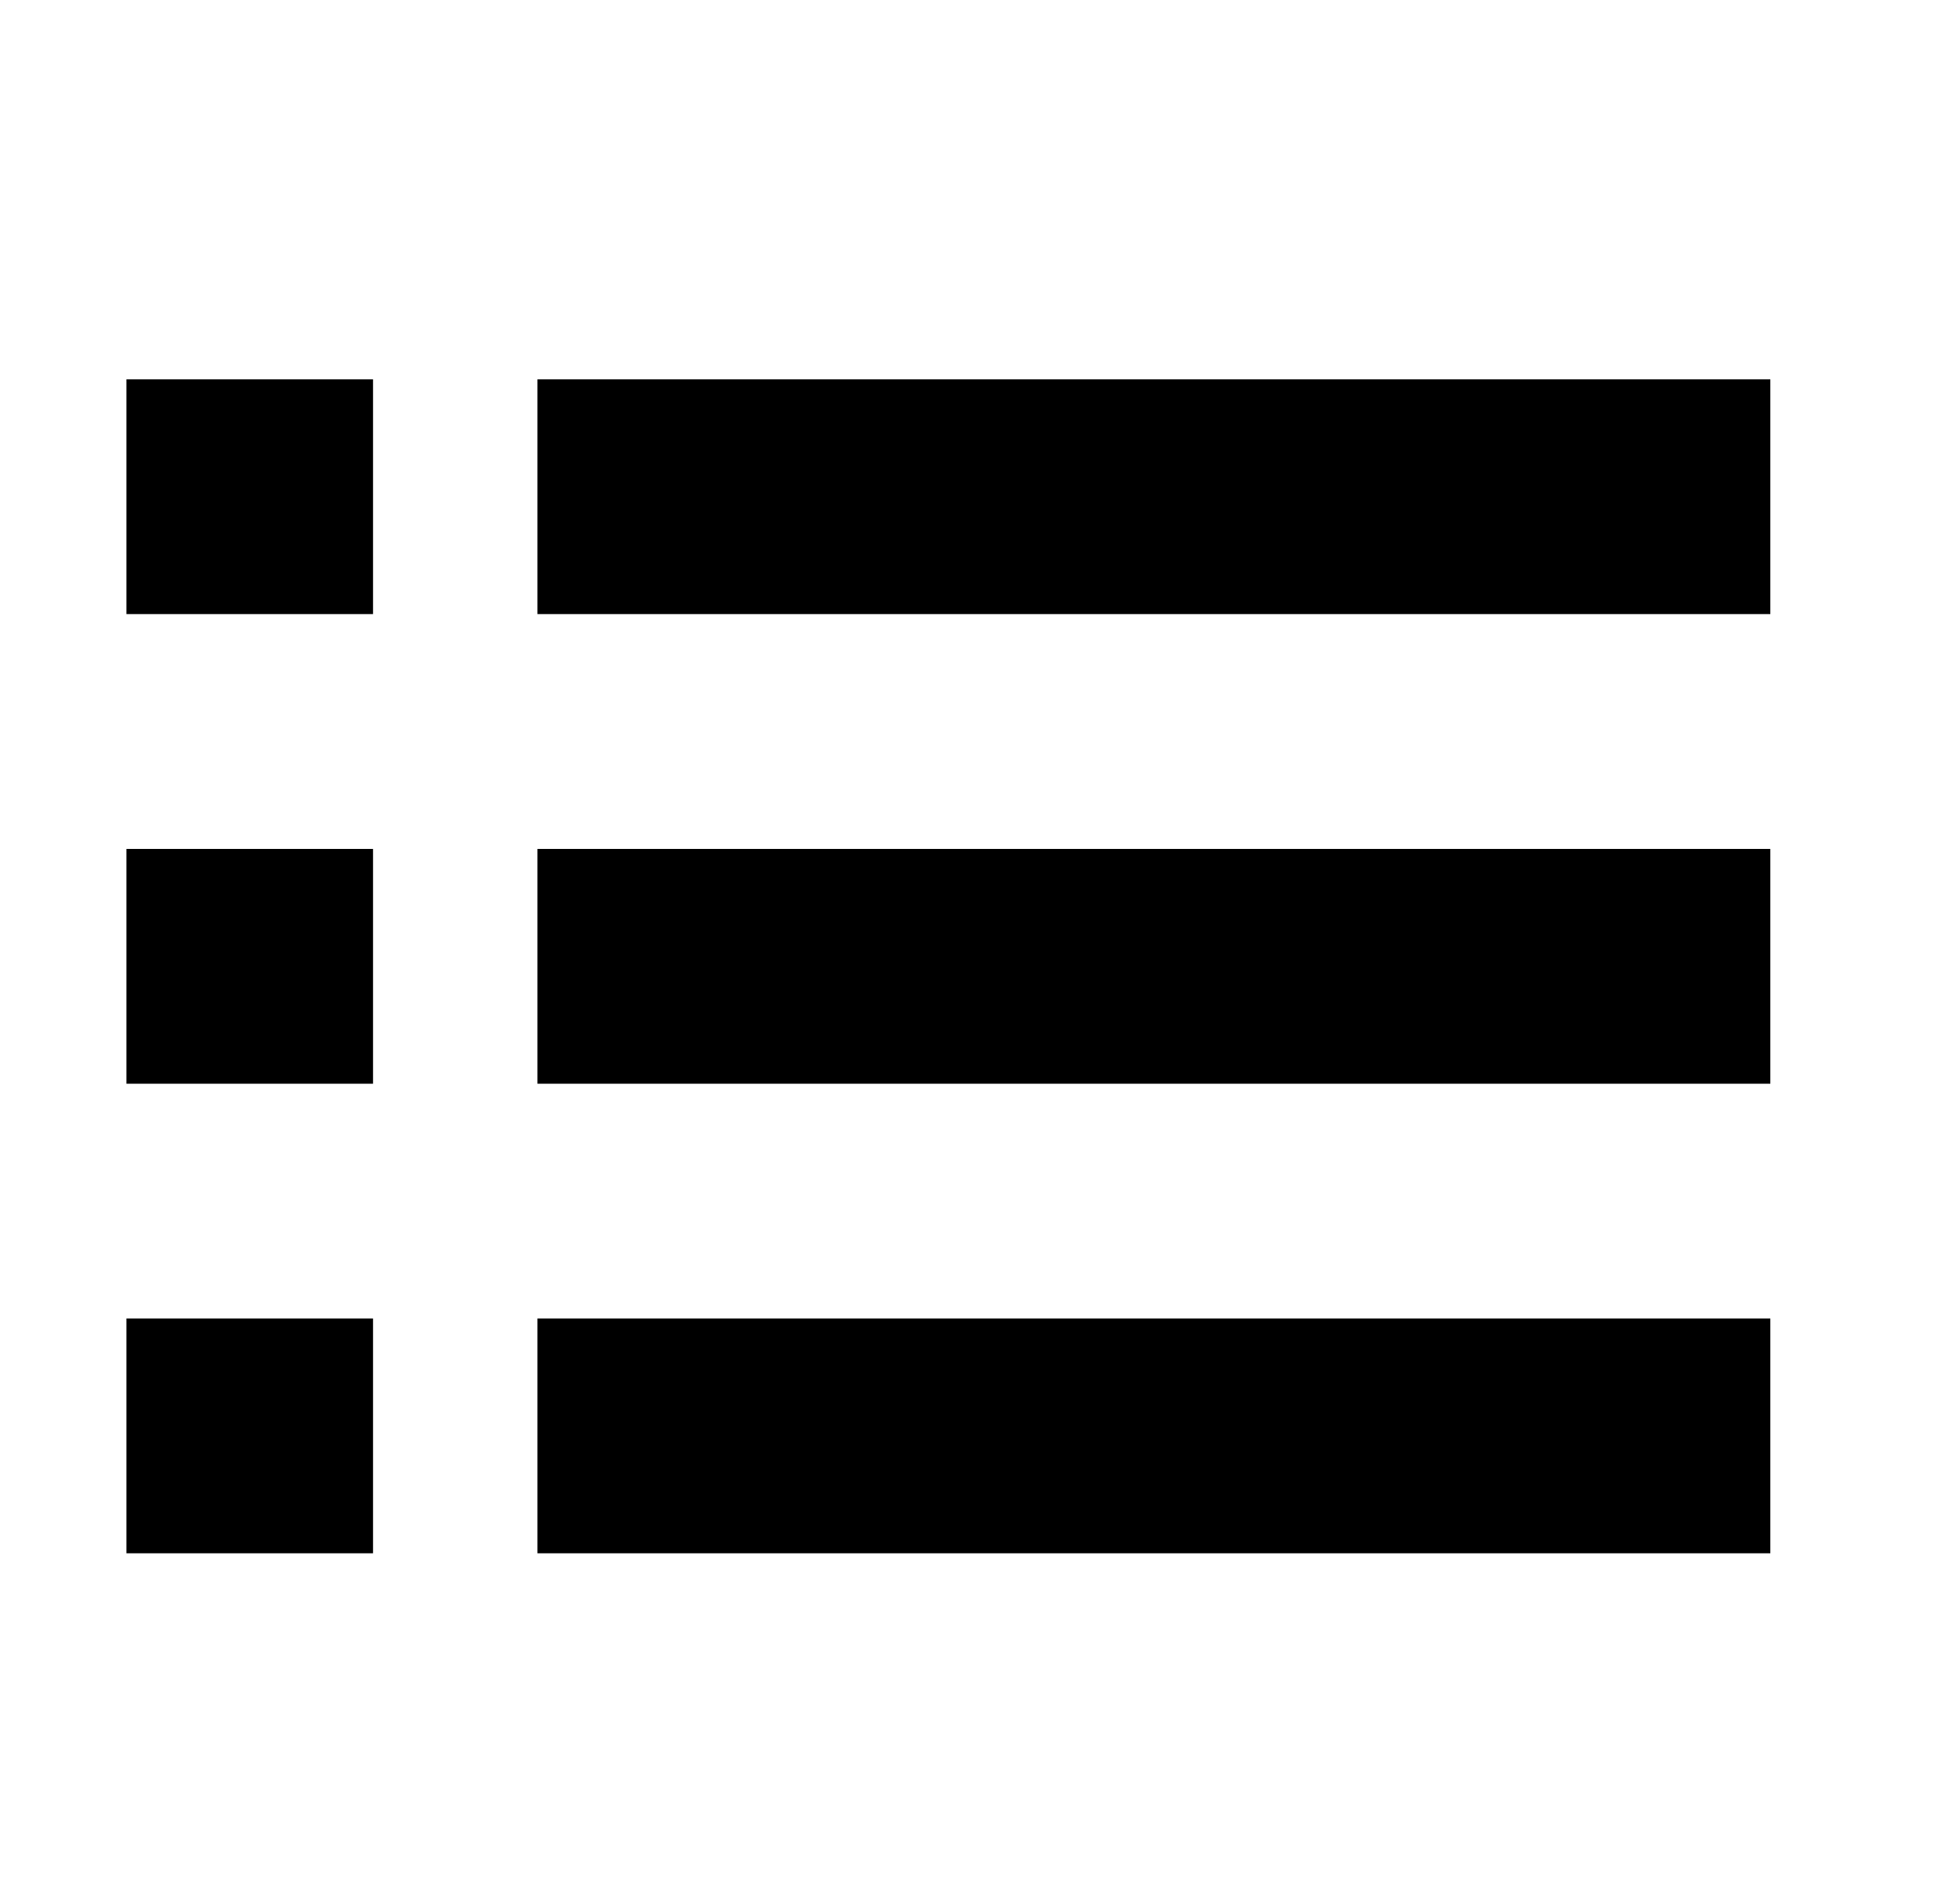
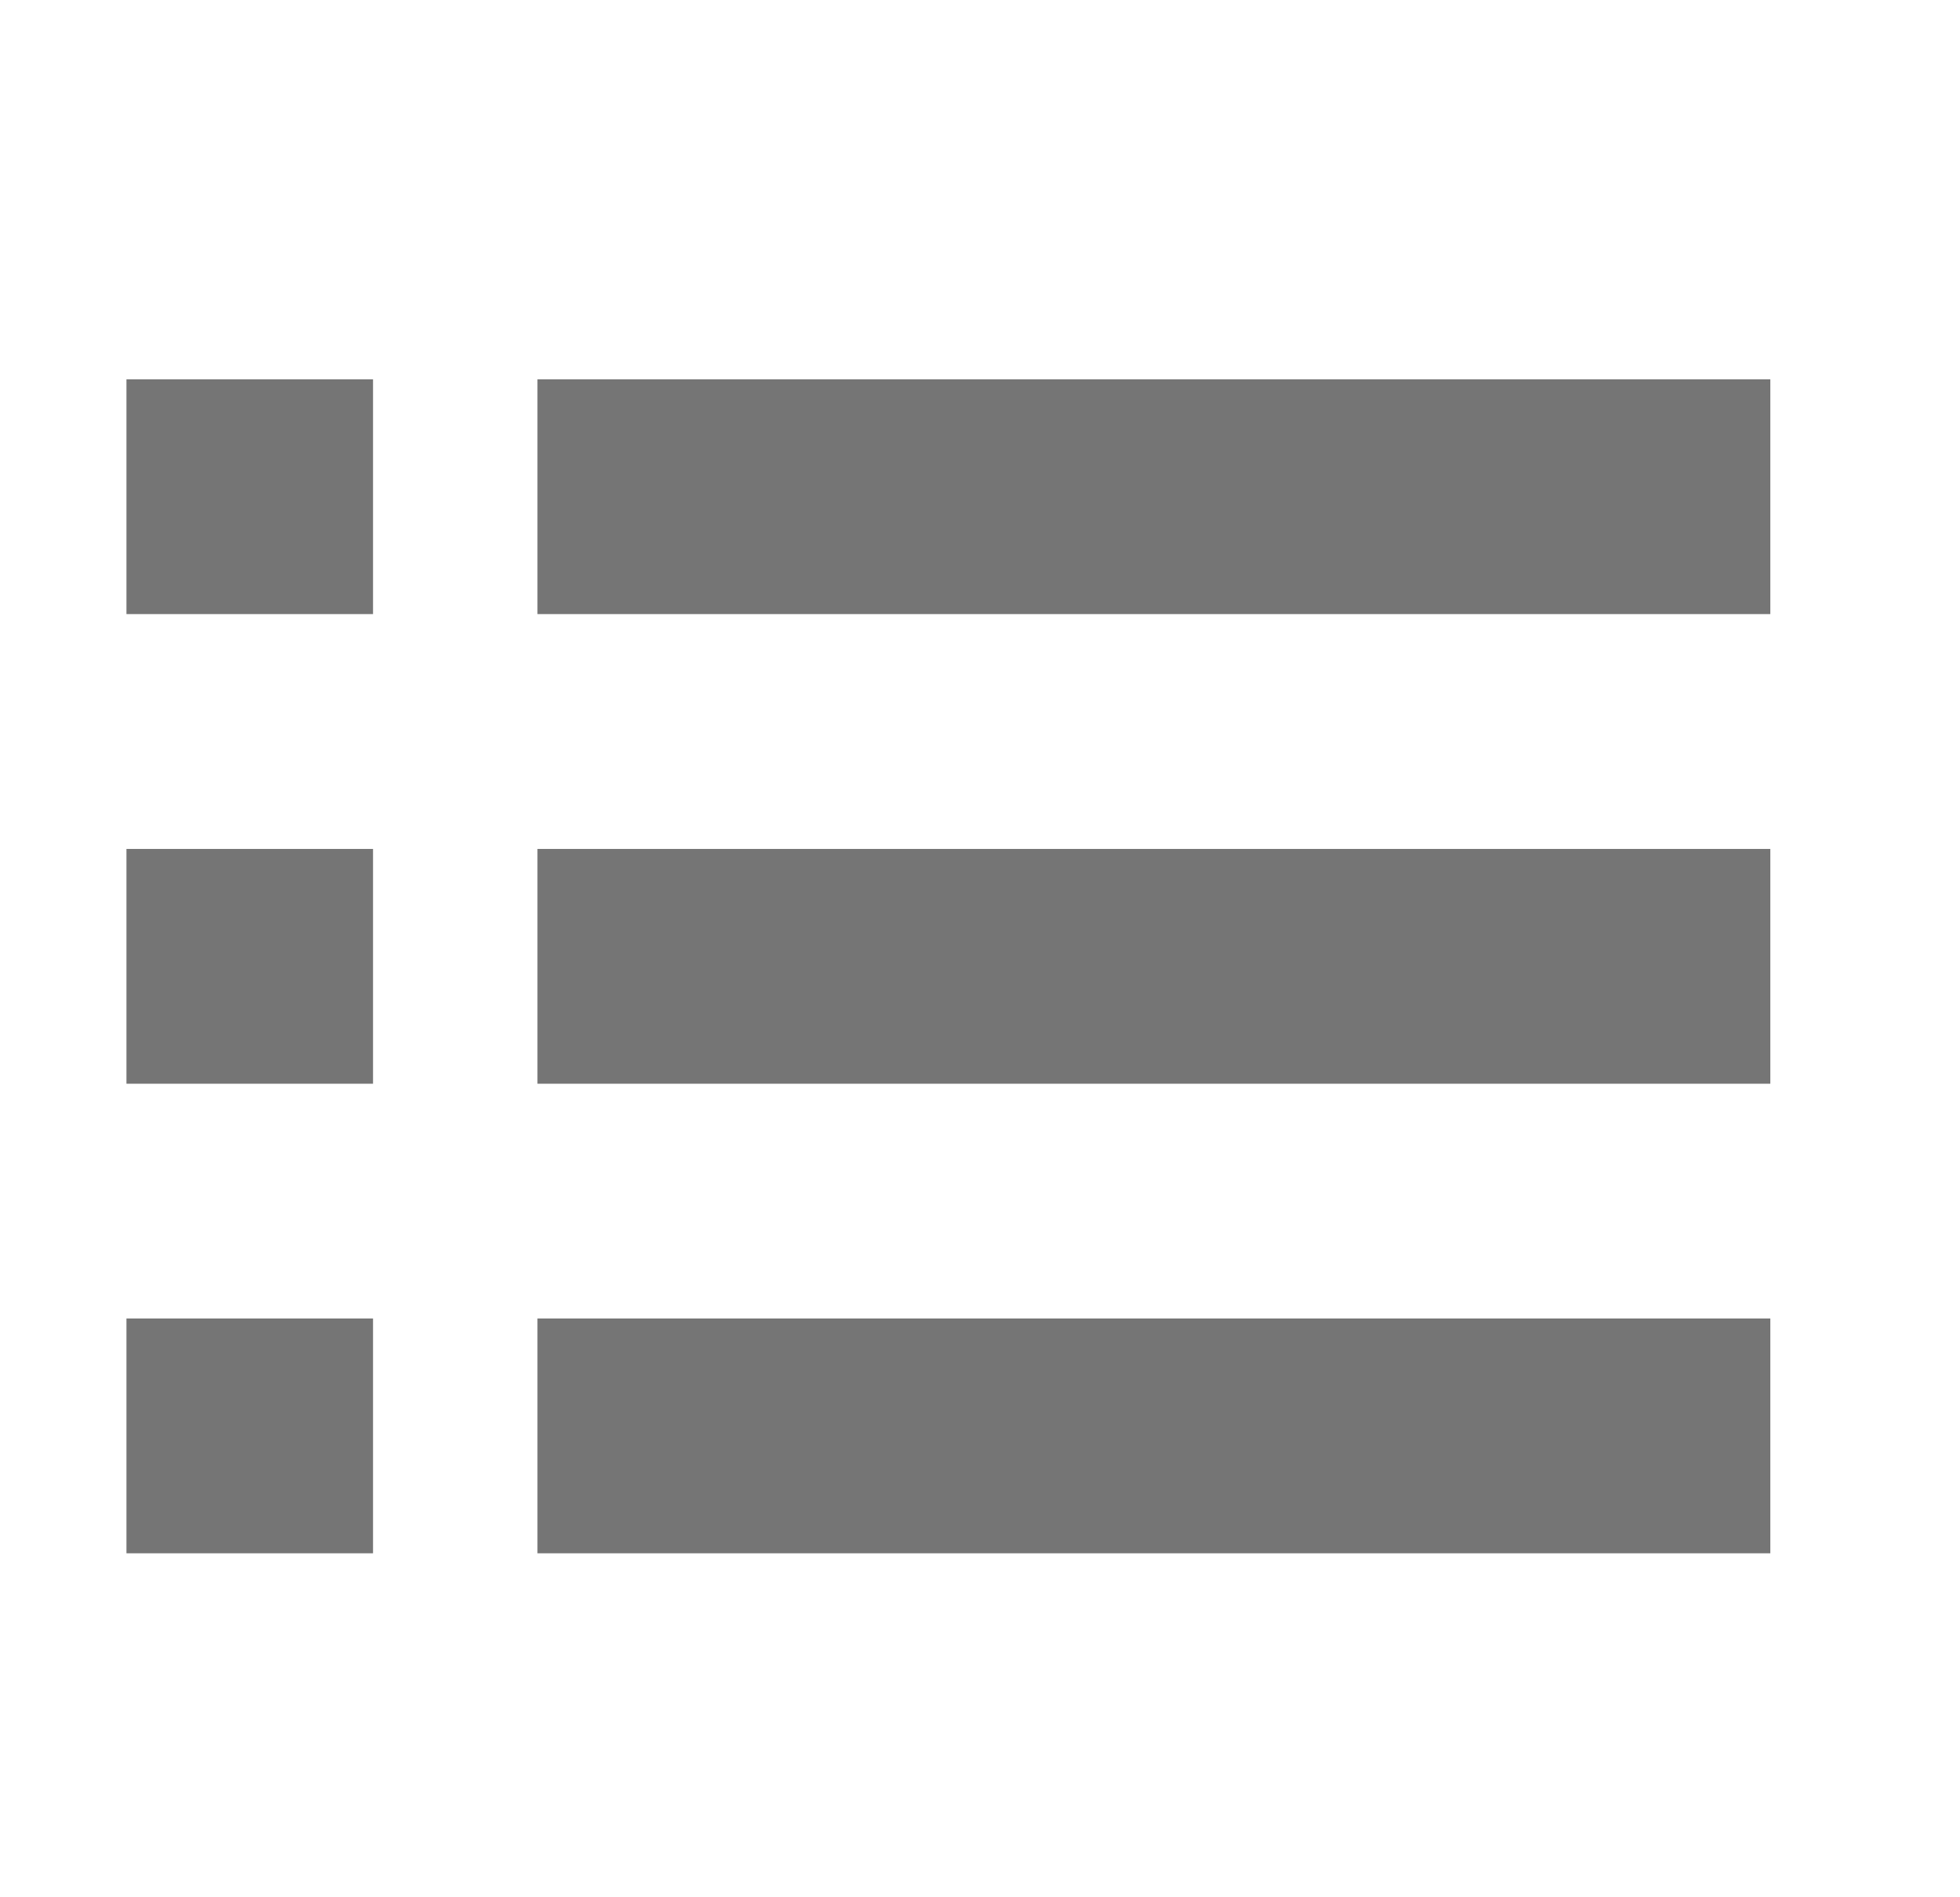
<svg xmlns="http://www.w3.org/2000/svg" viewBox="0 0 31 30" fill="none">
-   <path fill-rule="evenodd" clip-rule="evenodd" d="M2 24.571H5.9V20.857H2V24.571ZM8.5 24.571H28V20.857H8.5V24.571ZM2 17.143H5.9V13.429H2V17.143ZM8.5 17.143H28V13.429H8.5V17.143ZM2 9.714H5.9V6H2V9.714ZM8.5 9.714H28V6H8.5V9.714Z" fill="currentColor" />
+   <path fill-rule="evenodd" clip-rule="evenodd" d="M2 24.571H5.9V20.857H2V24.571ZM8.5 24.571H28V20.857H8.5V24.571ZM2 17.143H5.9V13.429H2V17.143ZM8.5 17.143H28V13.429H8.5V17.143ZM2 9.714H5.9V6H2V9.714ZM8.5 9.714H28V6H8.5V9.714Z" fill="#757575" />
</svg>
